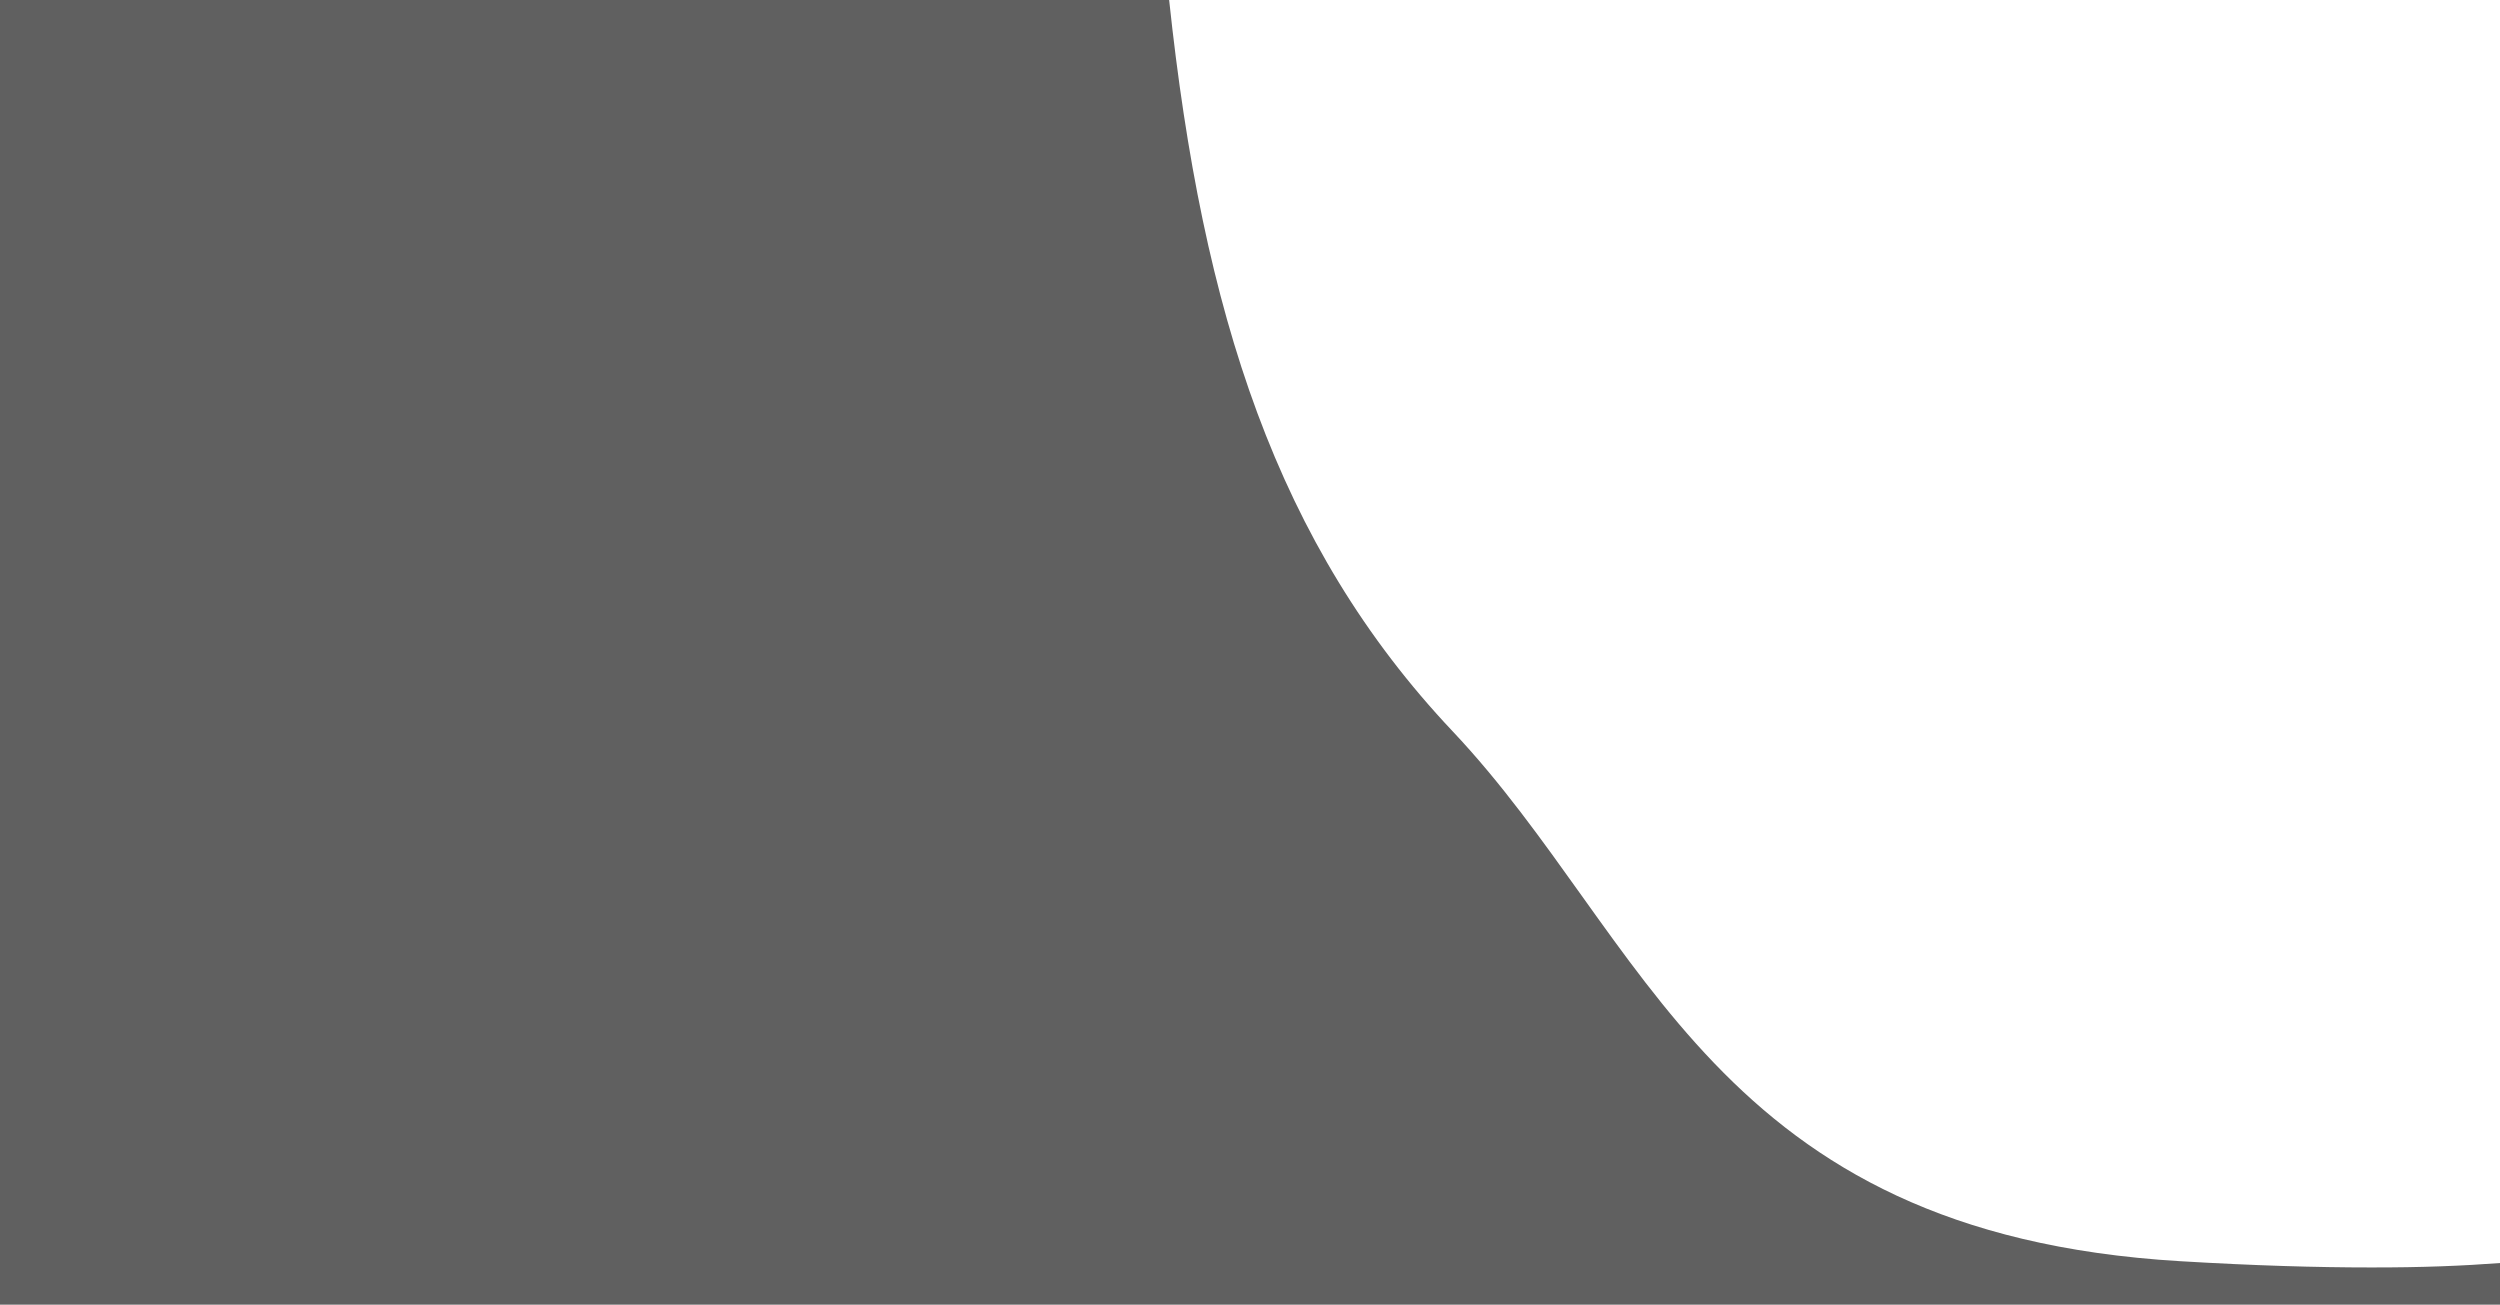
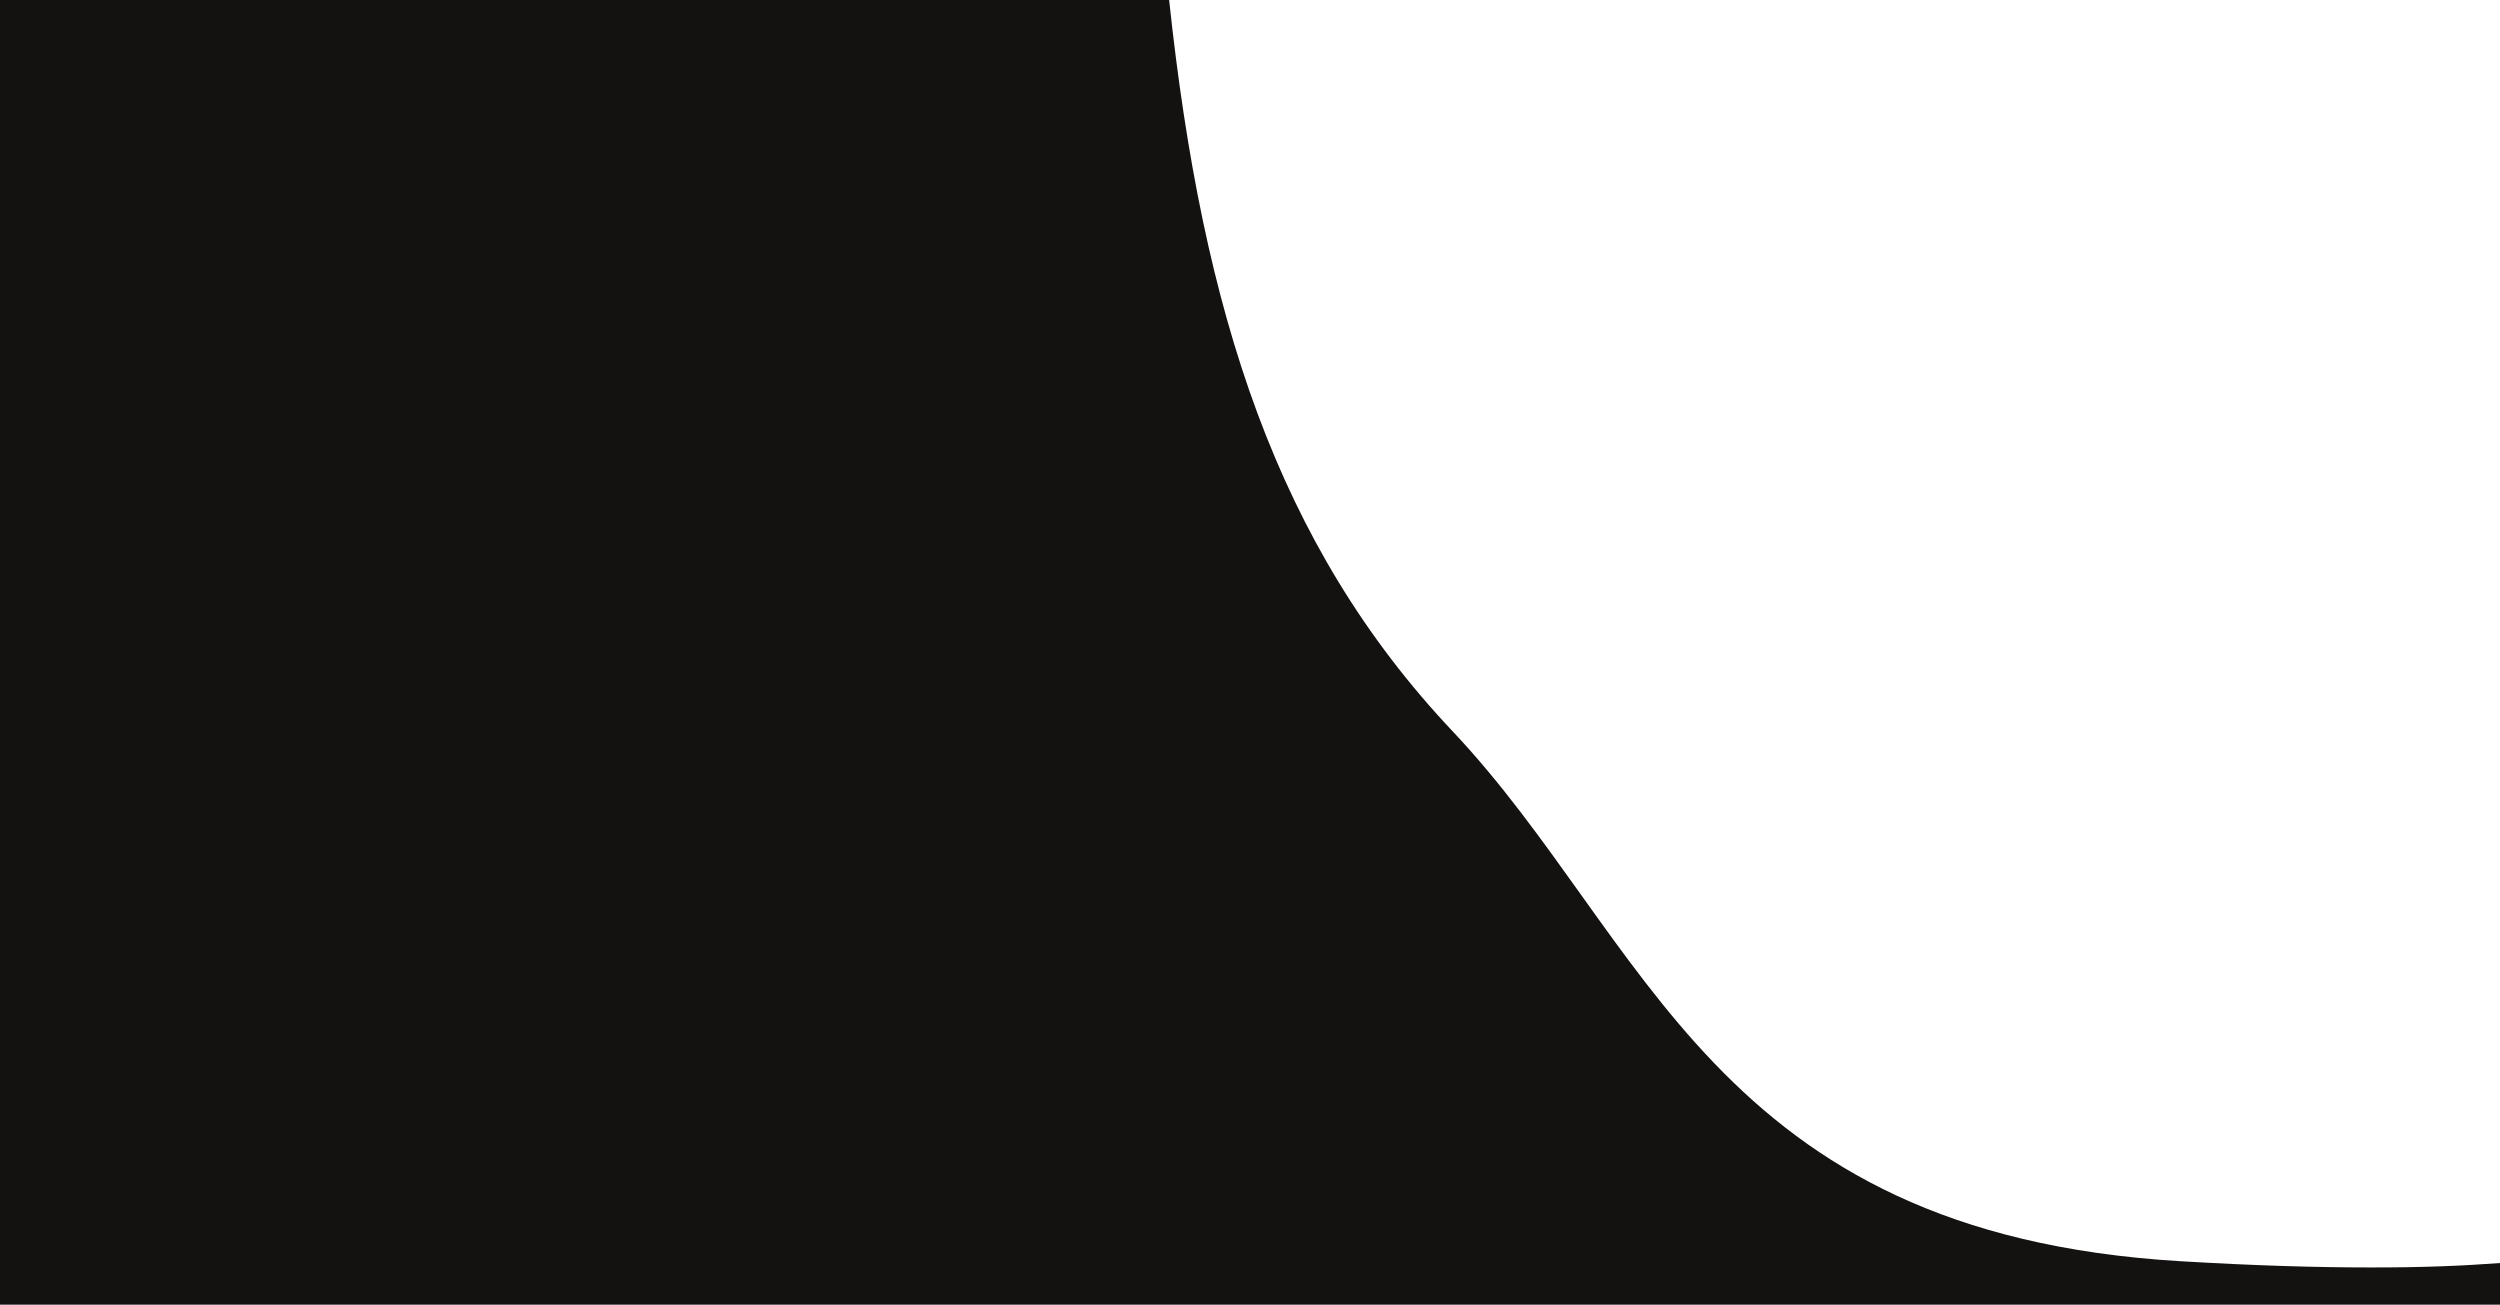
- <svg xmlns="http://www.w3.org/2000/svg" version="1.1" id="Group_1602" x="0px" y="0px" viewBox="0 0 1920 1002" style="enable-background:new 0 0 1920 1002;" xml:space="preserve">
-   <style type="text/css">
- 	.st0{fill:#606060;}
- </style>
-   <path class="st0" d="M1920,970v32H0V0h897.9c25.6,240.3,82.5,418.3,217.6,561.5c150,158.9,200,385.7,558.9,407.1  c56.6,3.4,104.9,4.8,146,4.8C1859.8,973.5,1892.7,972.1,1920,970z" />
+ <svg xmlns="http://www.w3.org/2000/svg" width="100%" viewBox="0 0 1920 1002">
+   <path d="M1920,970v32H0V0H897.9c25.6,240.3,82.5,418.3,217.6,561.5,150,158.9,200,385.7,558.9,407.1,56.6,3.4,104.9,4.8,146,4.8C1859.8,973.5,1892.7,972.1,1920,970Z" fill="#141111" />
</svg>
